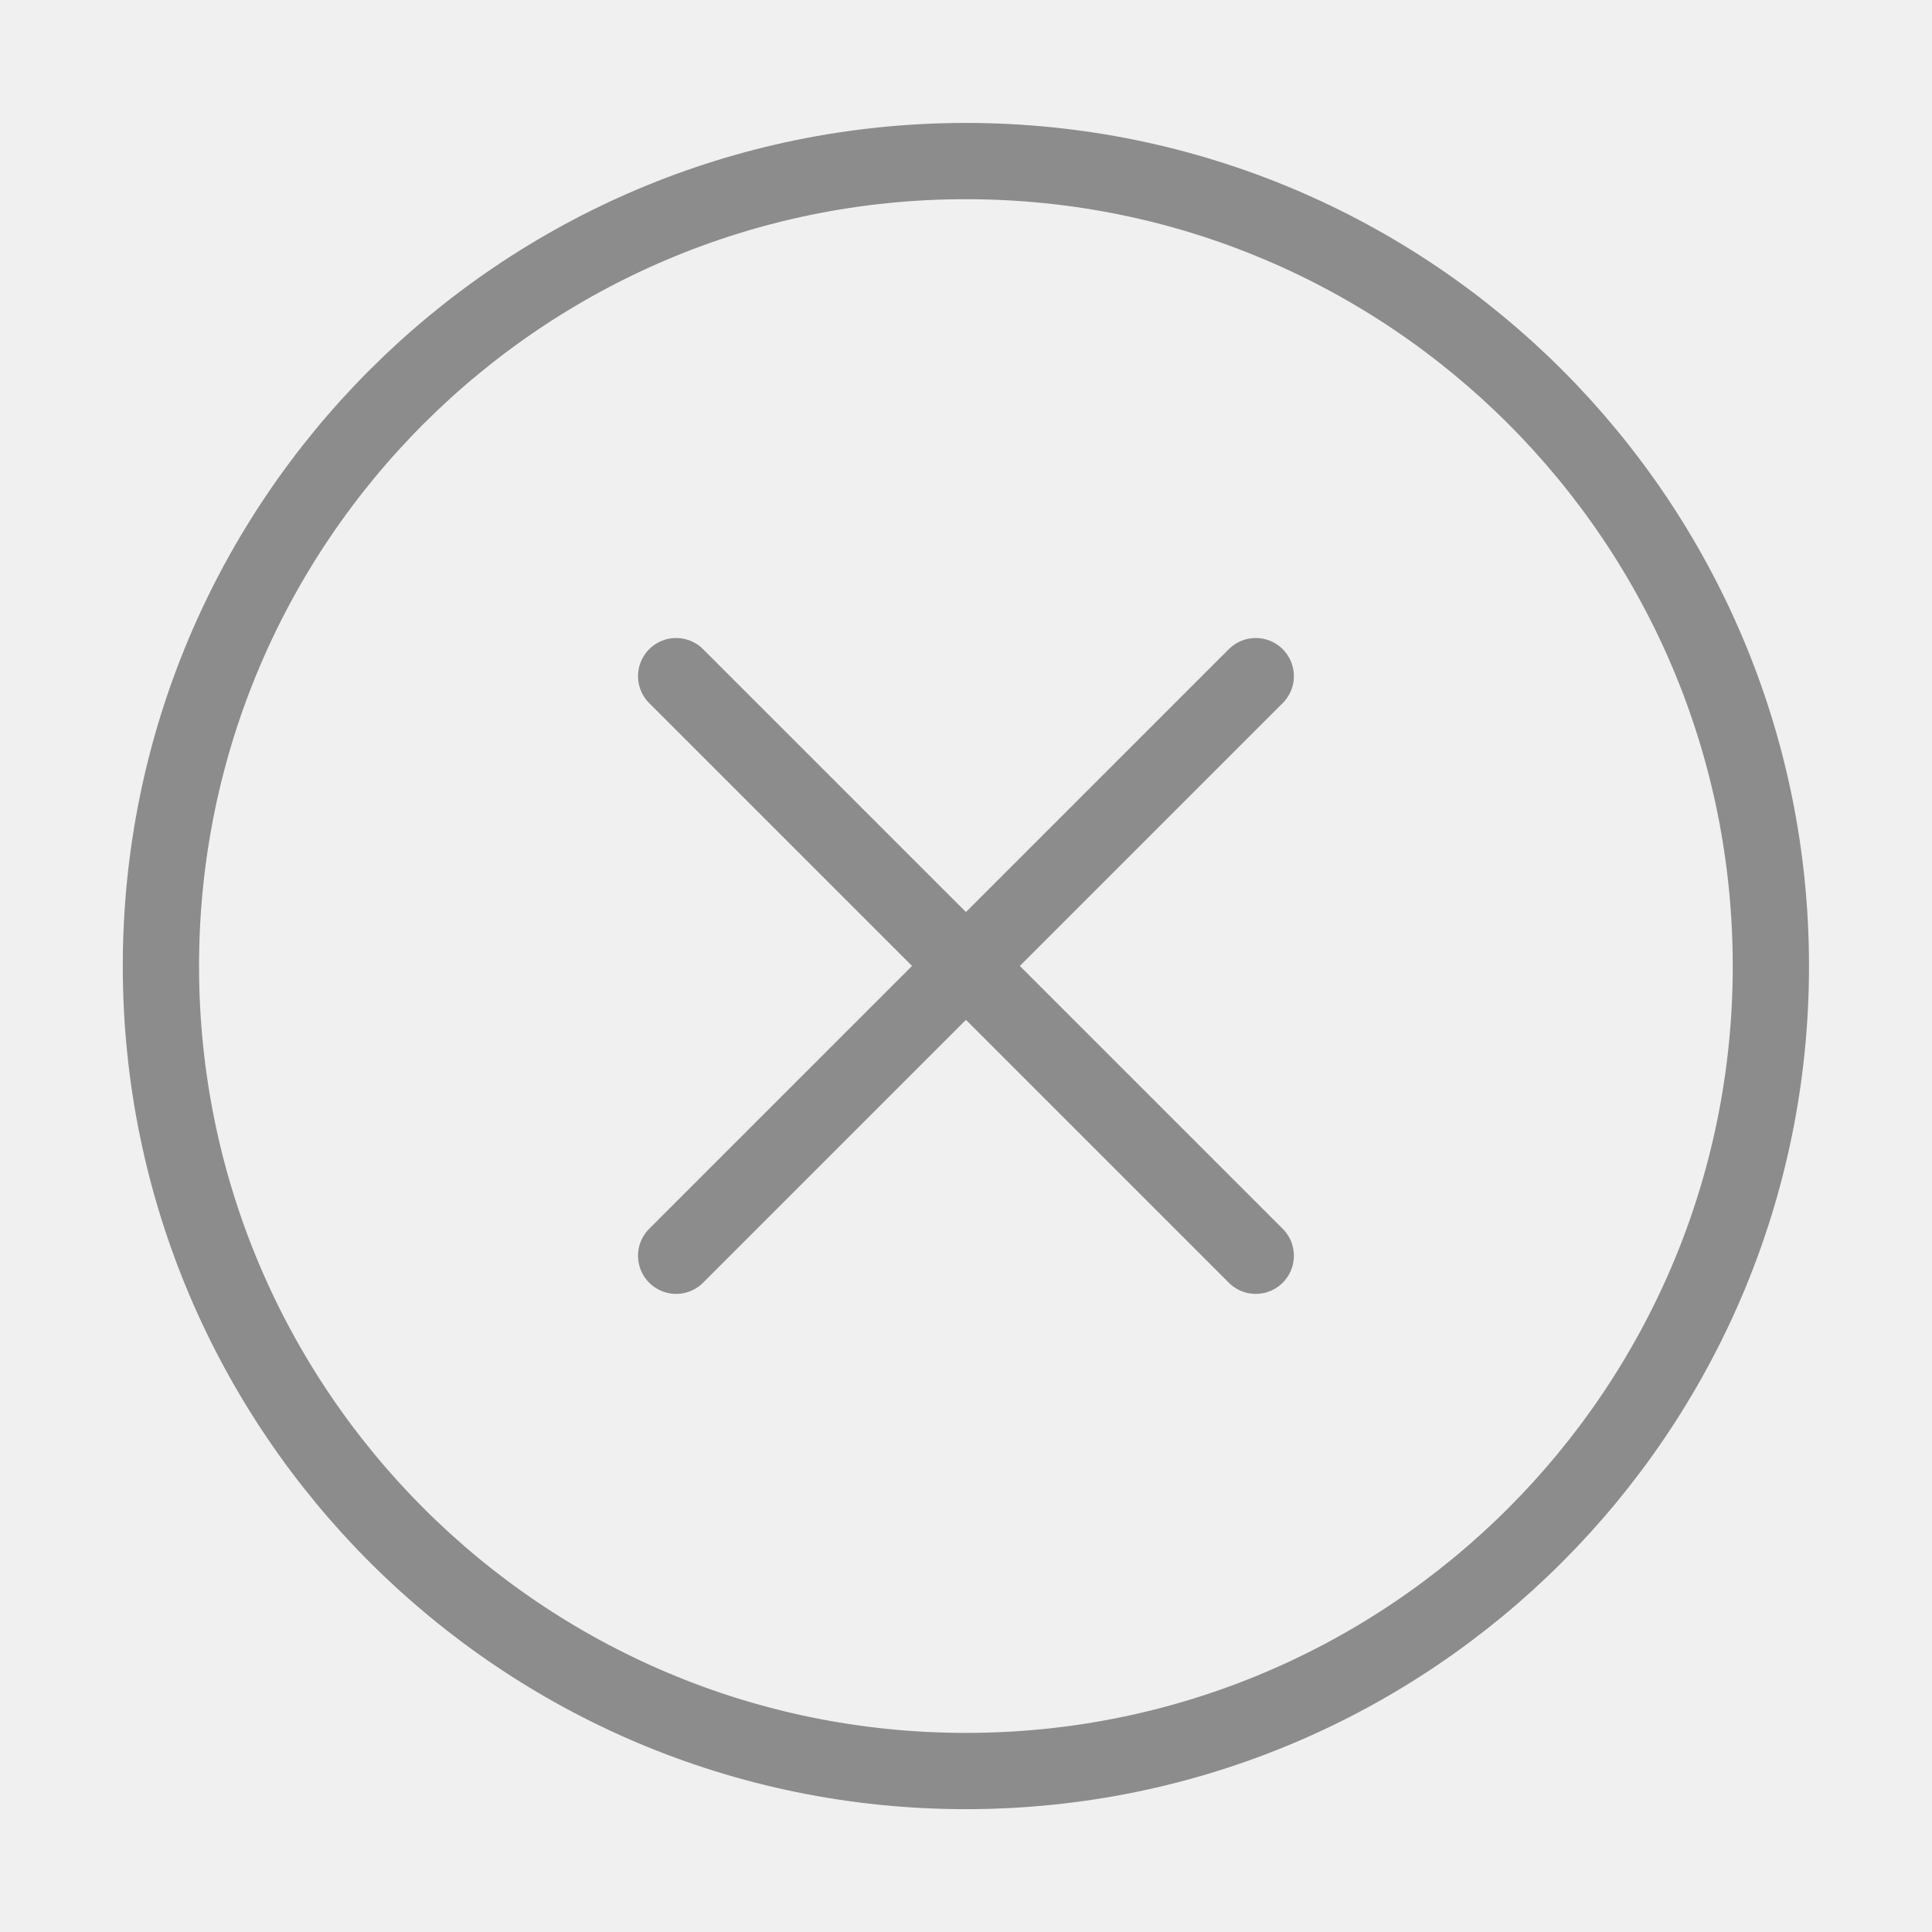
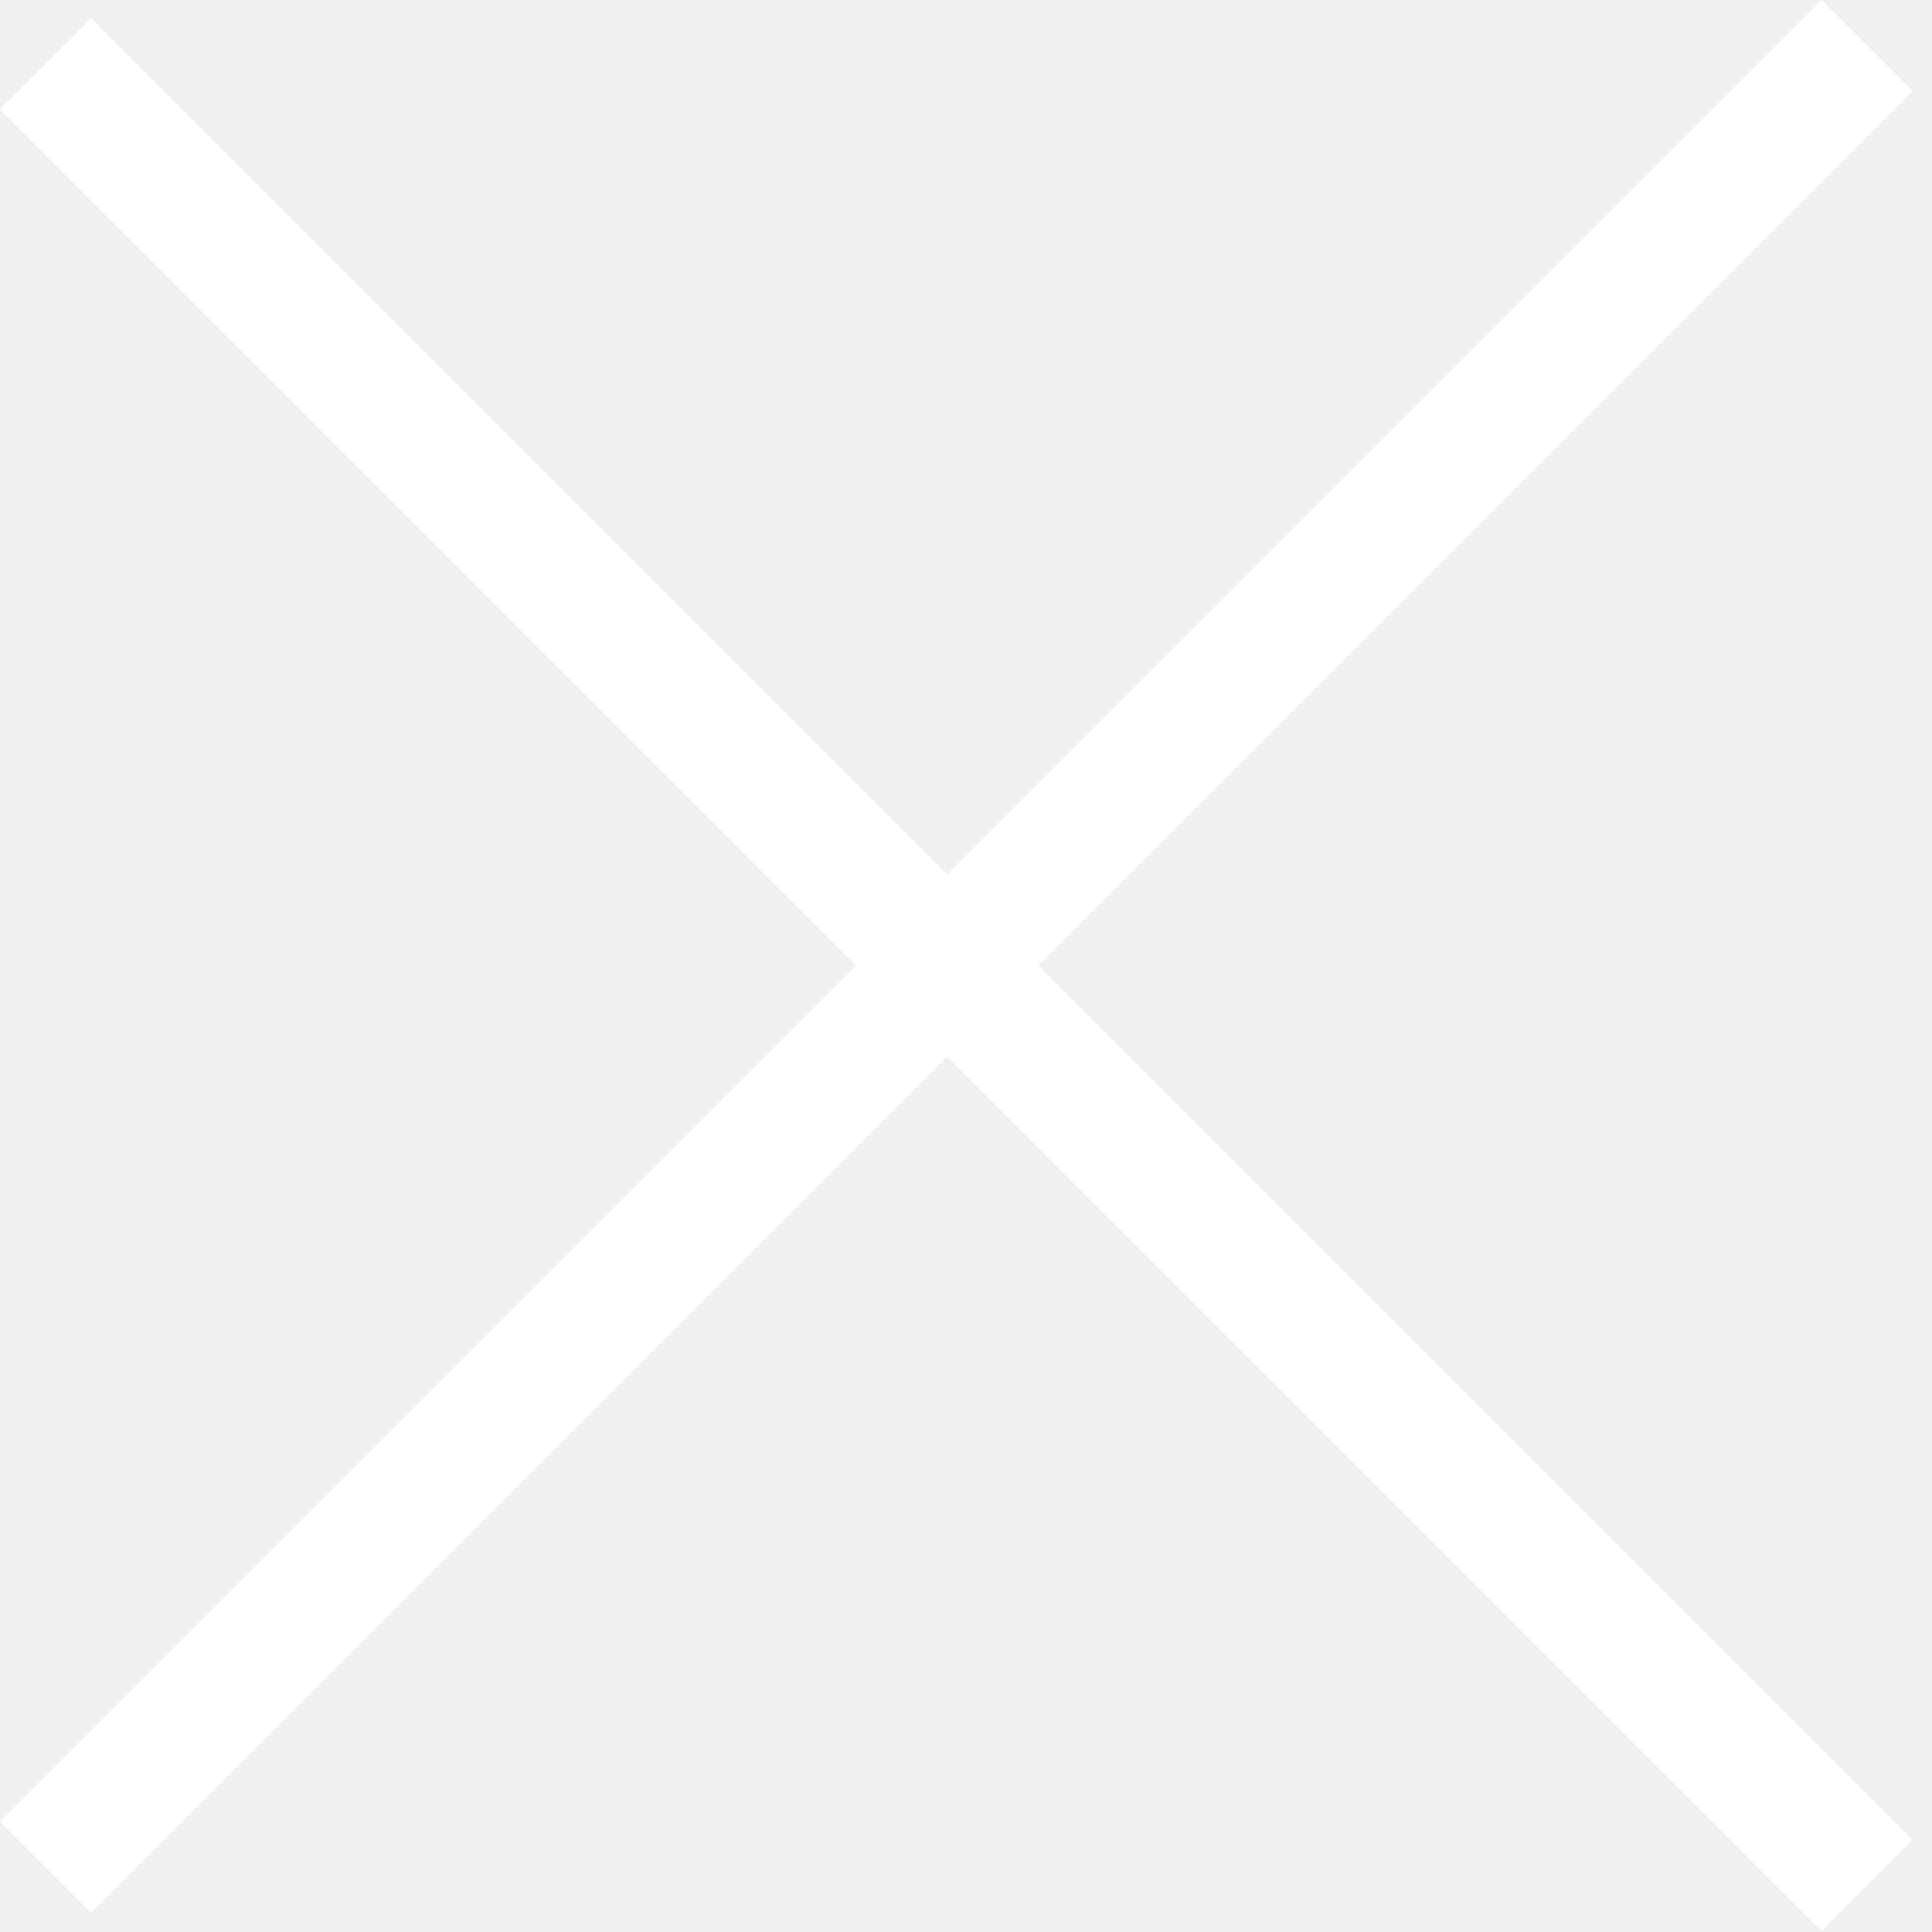
- <svg xmlns="http://www.w3.org/2000/svg" width="38" height="38" viewBox="0 0 38 38" fill="none">
-   <path d="M18.998 34.834C27.743 34.834 34.831 27.745 34.831 19.001C34.831 10.256 27.743 3.168 18.998 3.168C10.254 3.168 3.165 10.256 3.165 19.001C3.165 27.745 10.254 34.834 18.998 34.834Z" stroke="#8C8C8C" stroke-width="1.5" stroke-miterlimit="10" stroke-linecap="round" stroke-linejoin="round" />
-   <path d="M24.699 13.299L13.299 24.699" stroke="#8C8C8C" stroke-width="1.5" stroke-linecap="round" />
-   <path d="M13.299 13.299L24.699 24.699" stroke="#8C8C8C" stroke-width="1.5" stroke-linecap="round" />
+ <svg xmlns="http://www.w3.org/2000/svg" width="30" height="30" viewBox="0 0 30 30" fill="none">
+   <rect y="28.285" width="40" height="2" transform="rotate(-45 0 28.2852)" fill="#fff" />
+   <rect x="1.414" y="0.285" width="40" height="2" transform="rotate(45 1.41406 0.285156)" fill="#fff" />
</svg>
